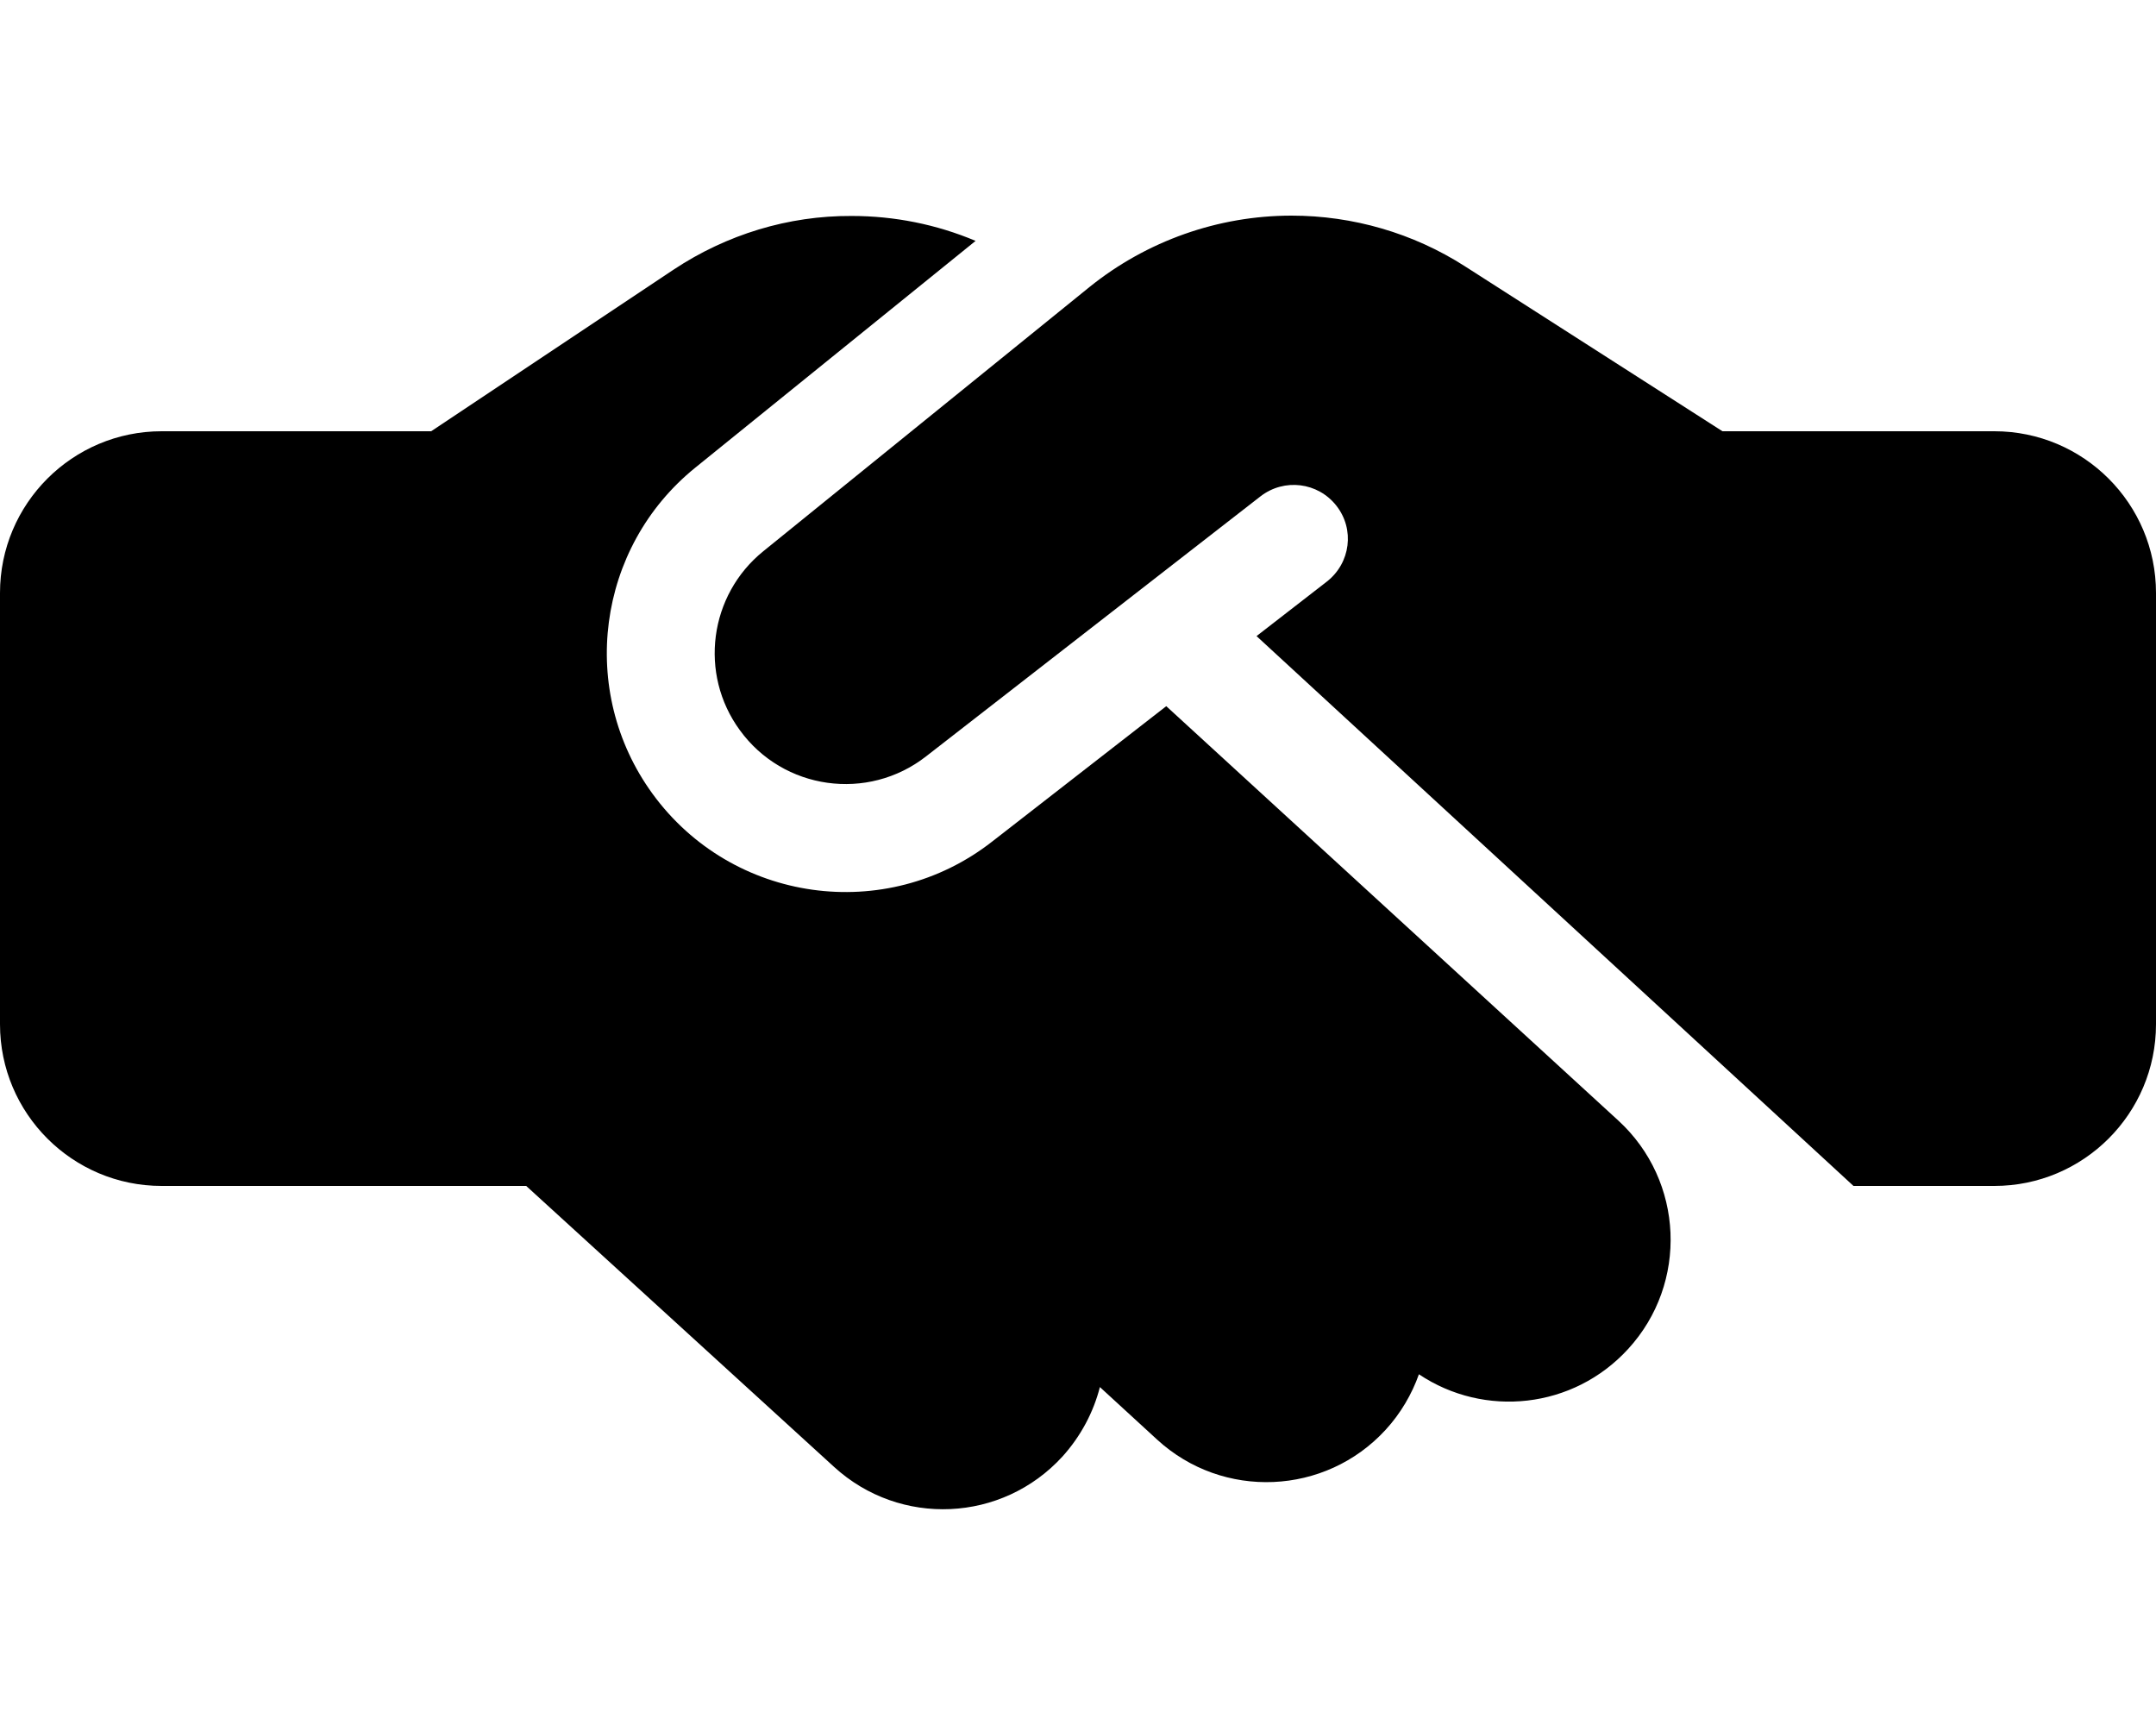
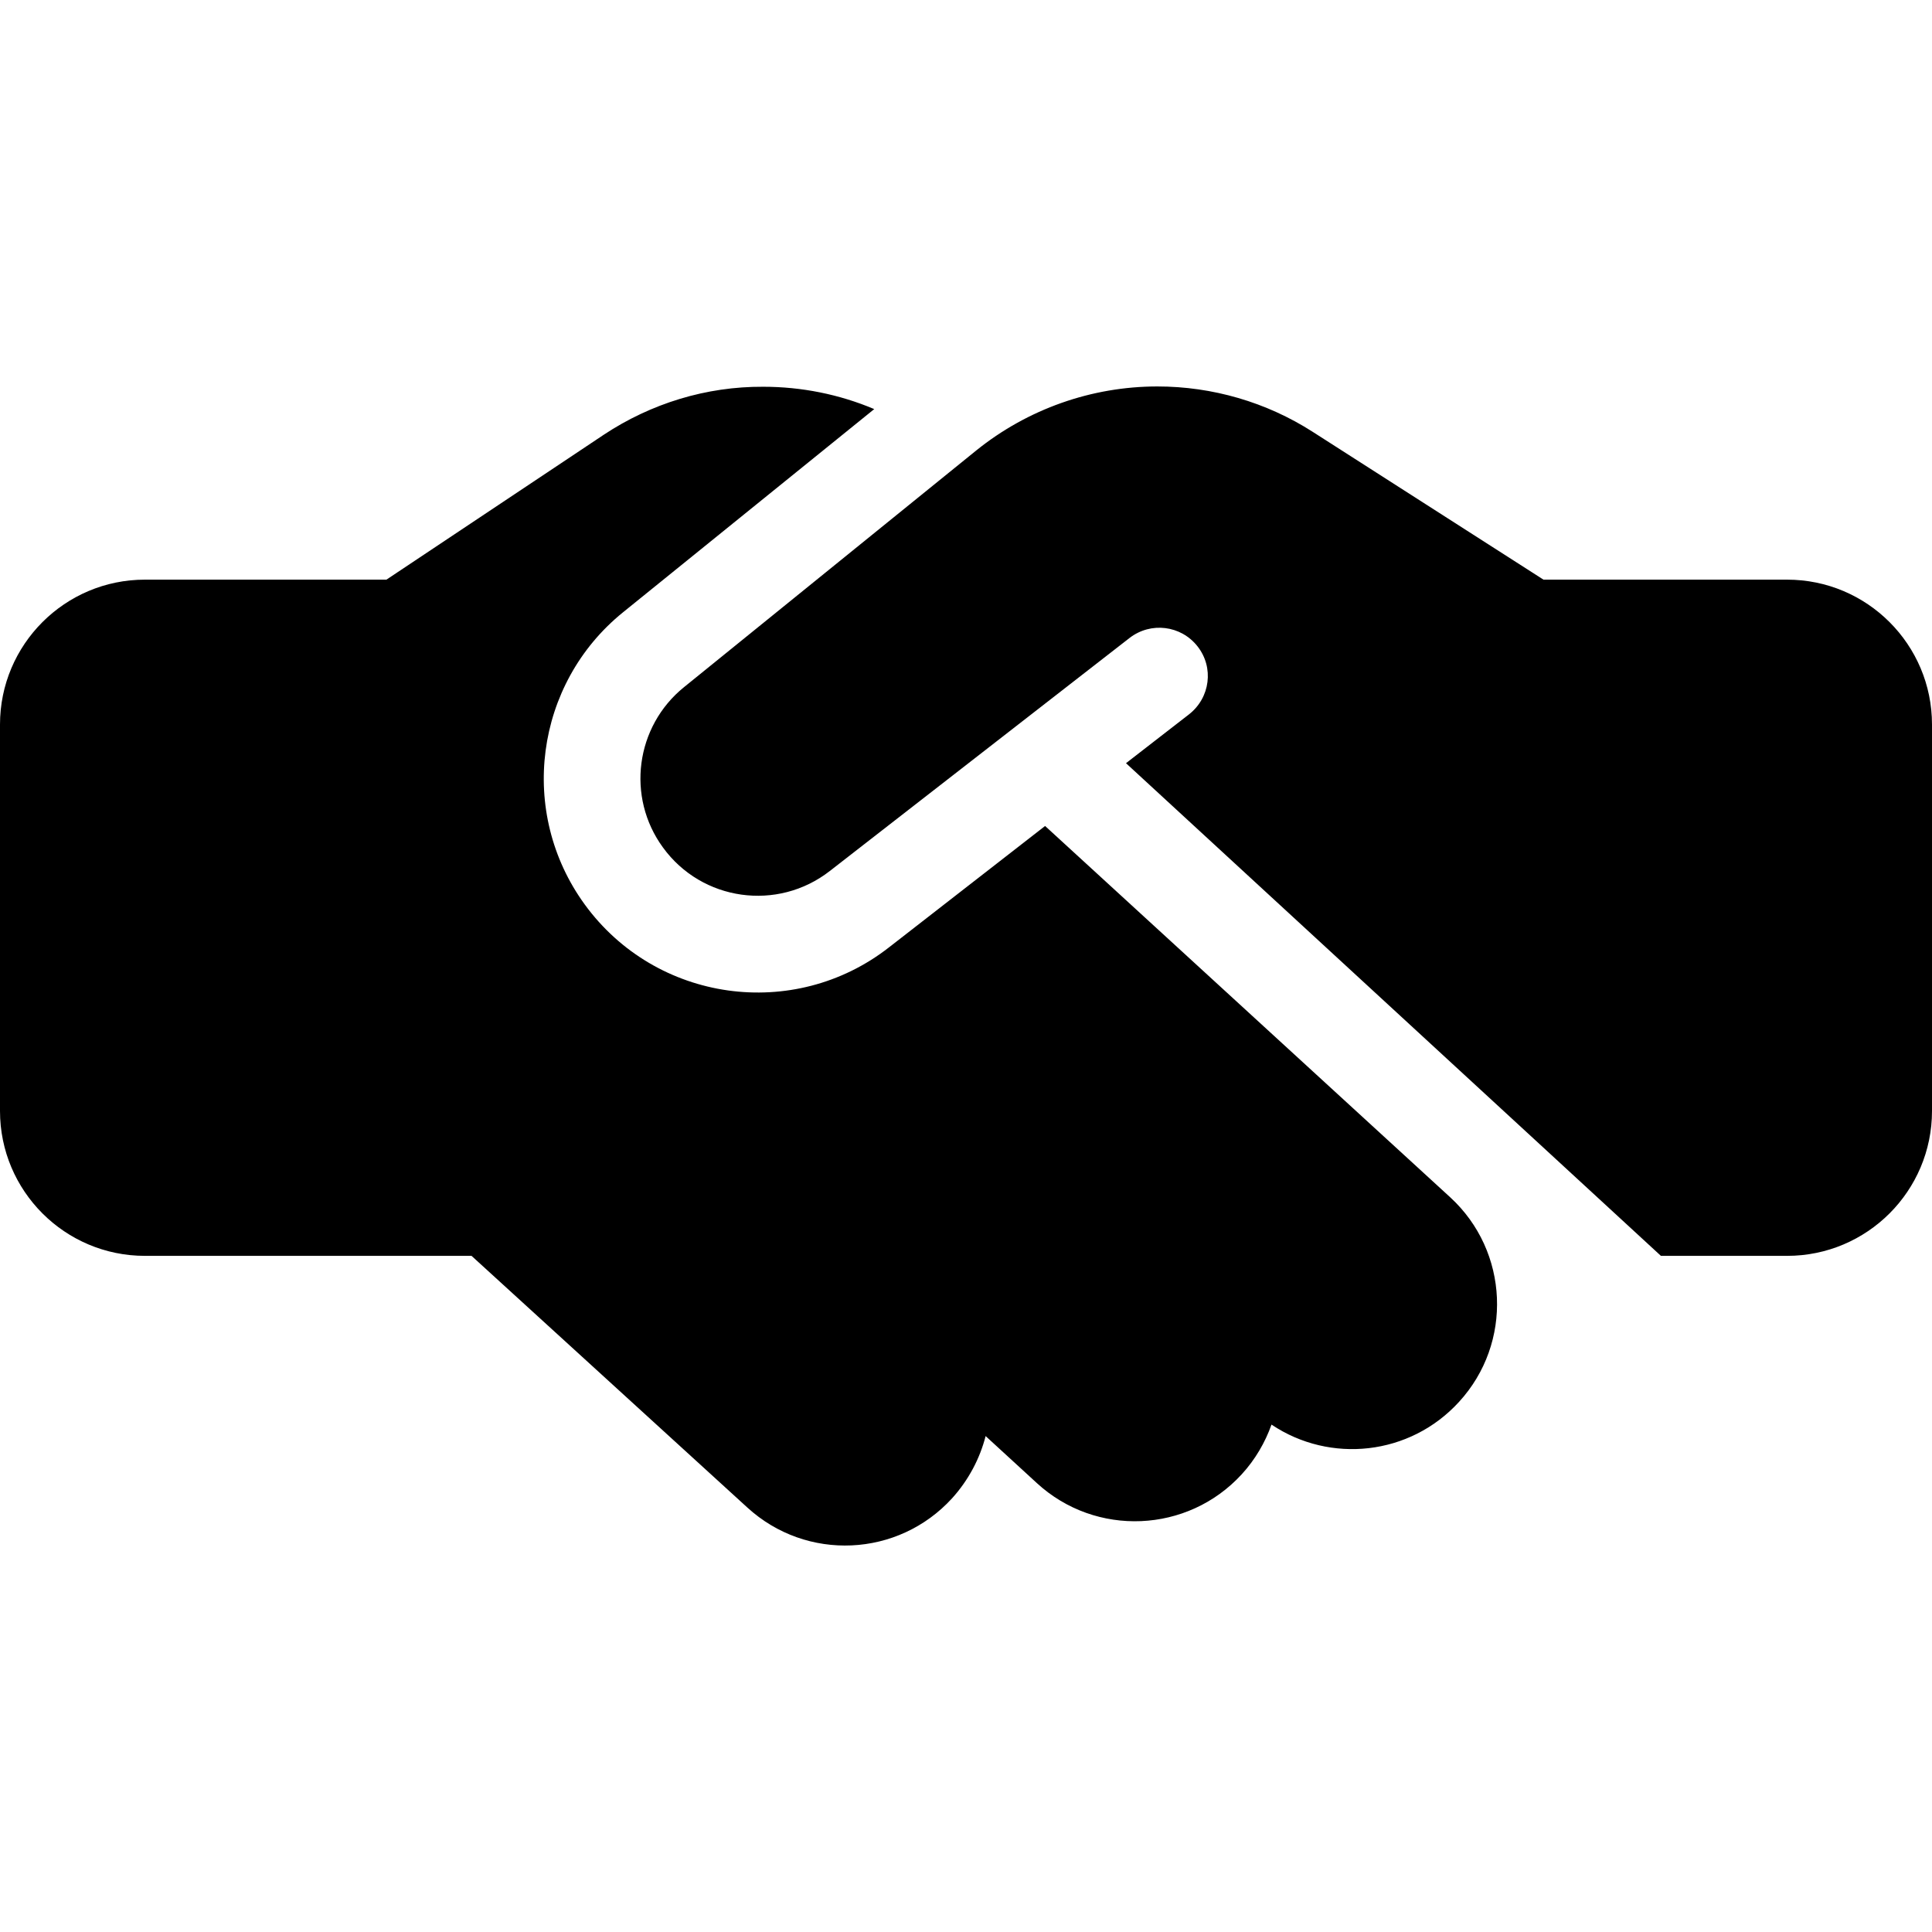
- <svg xmlns="http://www.w3.org/2000/svg" viewBox="0 0 640 512" version="1.1" id="svg4">
+ <svg xmlns="http://www.w3.org/2000/svg" viewBox="0 0 512 512" version="1.1" id="svg4" width="512" height="512">
  <defs id="defs8" />
-   <g id="g826">
-     <path fill="#000000" d="M323.4 85.2l-96.8 78.4c-16.1 13-19.2 36.4-7 53.1c12.9 17.8 38 21.3 55.3 7.8l99.3-77.2c7-5.4 17-4.2 22.5 2.8s4.2 17-2.8 22.5l-20.9 16.2L550.2 352l41.8 0c26.5 0 48-21.5 48-48l0-128c0-26.5-21.5-48-48-48l-76 0-4 0-.7 0-3.9-2.5L434.8 79c-15.3-9.8-33.2-15-51.4-15c-21.8 0-43 7.5-60 21.2zm22.8 124.4l-51.7 40.2C263 274.4 217.3 268 193.7 235.6c-22.2-30.5-16.6-73.1 12.7-96.8l83.2-67.3c-11.6-4.9-24.1-7.4-36.8-7.4C234 64 215.7 69.6 200 80l-72 48-80 0c-26.5 0-48 21.5-48 48L0 304c0 26.5 21.5 48 48 48l108.2 0 91.4 83.4c19.6 17.9 49.9 16.5 67.8-3.1c5.5-6.1 9.2-13.2 11.1-20.6l17 15.6c19.5 17.9 49.9 16.6 67.8-2.9c4.5-4.9 7.8-10.6 9.9-16.5c19.4 13 45.8 10.3 62.1-7.5c17.9-19.5 16.6-49.9-2.9-67.8l-134.2-123z" id="path2" />
+   <g id="g909">
+     <g id="g826" transform="matrix(0.8,0,0,0.8,0,51.21476)">
+       <path fill="#000000" d="m 323.4,85.2 -96.8,78.4 c -16.1,13 -19.2,36.4 -7,53.1 12.9,17.8 38,21.3 55.3,7.8 l 99.3,-77.2 c 7,-5.4 17,-4.2 22.5,2.8 5.5,7 4.2,17 -2.8,22.5 L 373,188.8 550.2,352 H 592 c 26.5,0 48,-21.5 48,-48 V 176 c 0,-26.5 -21.5,-48 -48,-48 h -76 -4 -0.7 L 507.4,125.5 434.8,79 c -15.3,-9.8 -33.2,-15 -51.4,-15 -21.8,0 -43,7.5 -60,21.2 z m 22.8,124.4 -51.7,40.2 C 263,274.4 217.3,268 193.7,235.6 171.5,205.1 177.1,162.5 206.4,138.8 L 289.6,71.5 C 278,66.6 265.5,64.1 252.8,64.1 234,64 215.7,69.6 200,80 l -72,48 H 48 C 21.5,128 0,149.5 0,176 v 128 c 0,26.5 21.5,48 48,48 h 108.2 l 91.4,83.4 c 19.6,17.9 49.9,16.5 67.8,-3.1 5.5,-6.1 9.2,-13.2 11.1,-20.6 l 17,15.6 c 19.5,17.9 49.9,16.6 67.8,-2.9 4.5,-4.9 7.8,-10.6 9.9,-16.5 19.4,13 45.8,10.3 62.1,-7.5 17.9,-19.5 16.6,-49.9 -2.9,-67.8 z" id="path2" />
+     </g>
  </g>
</svg>
